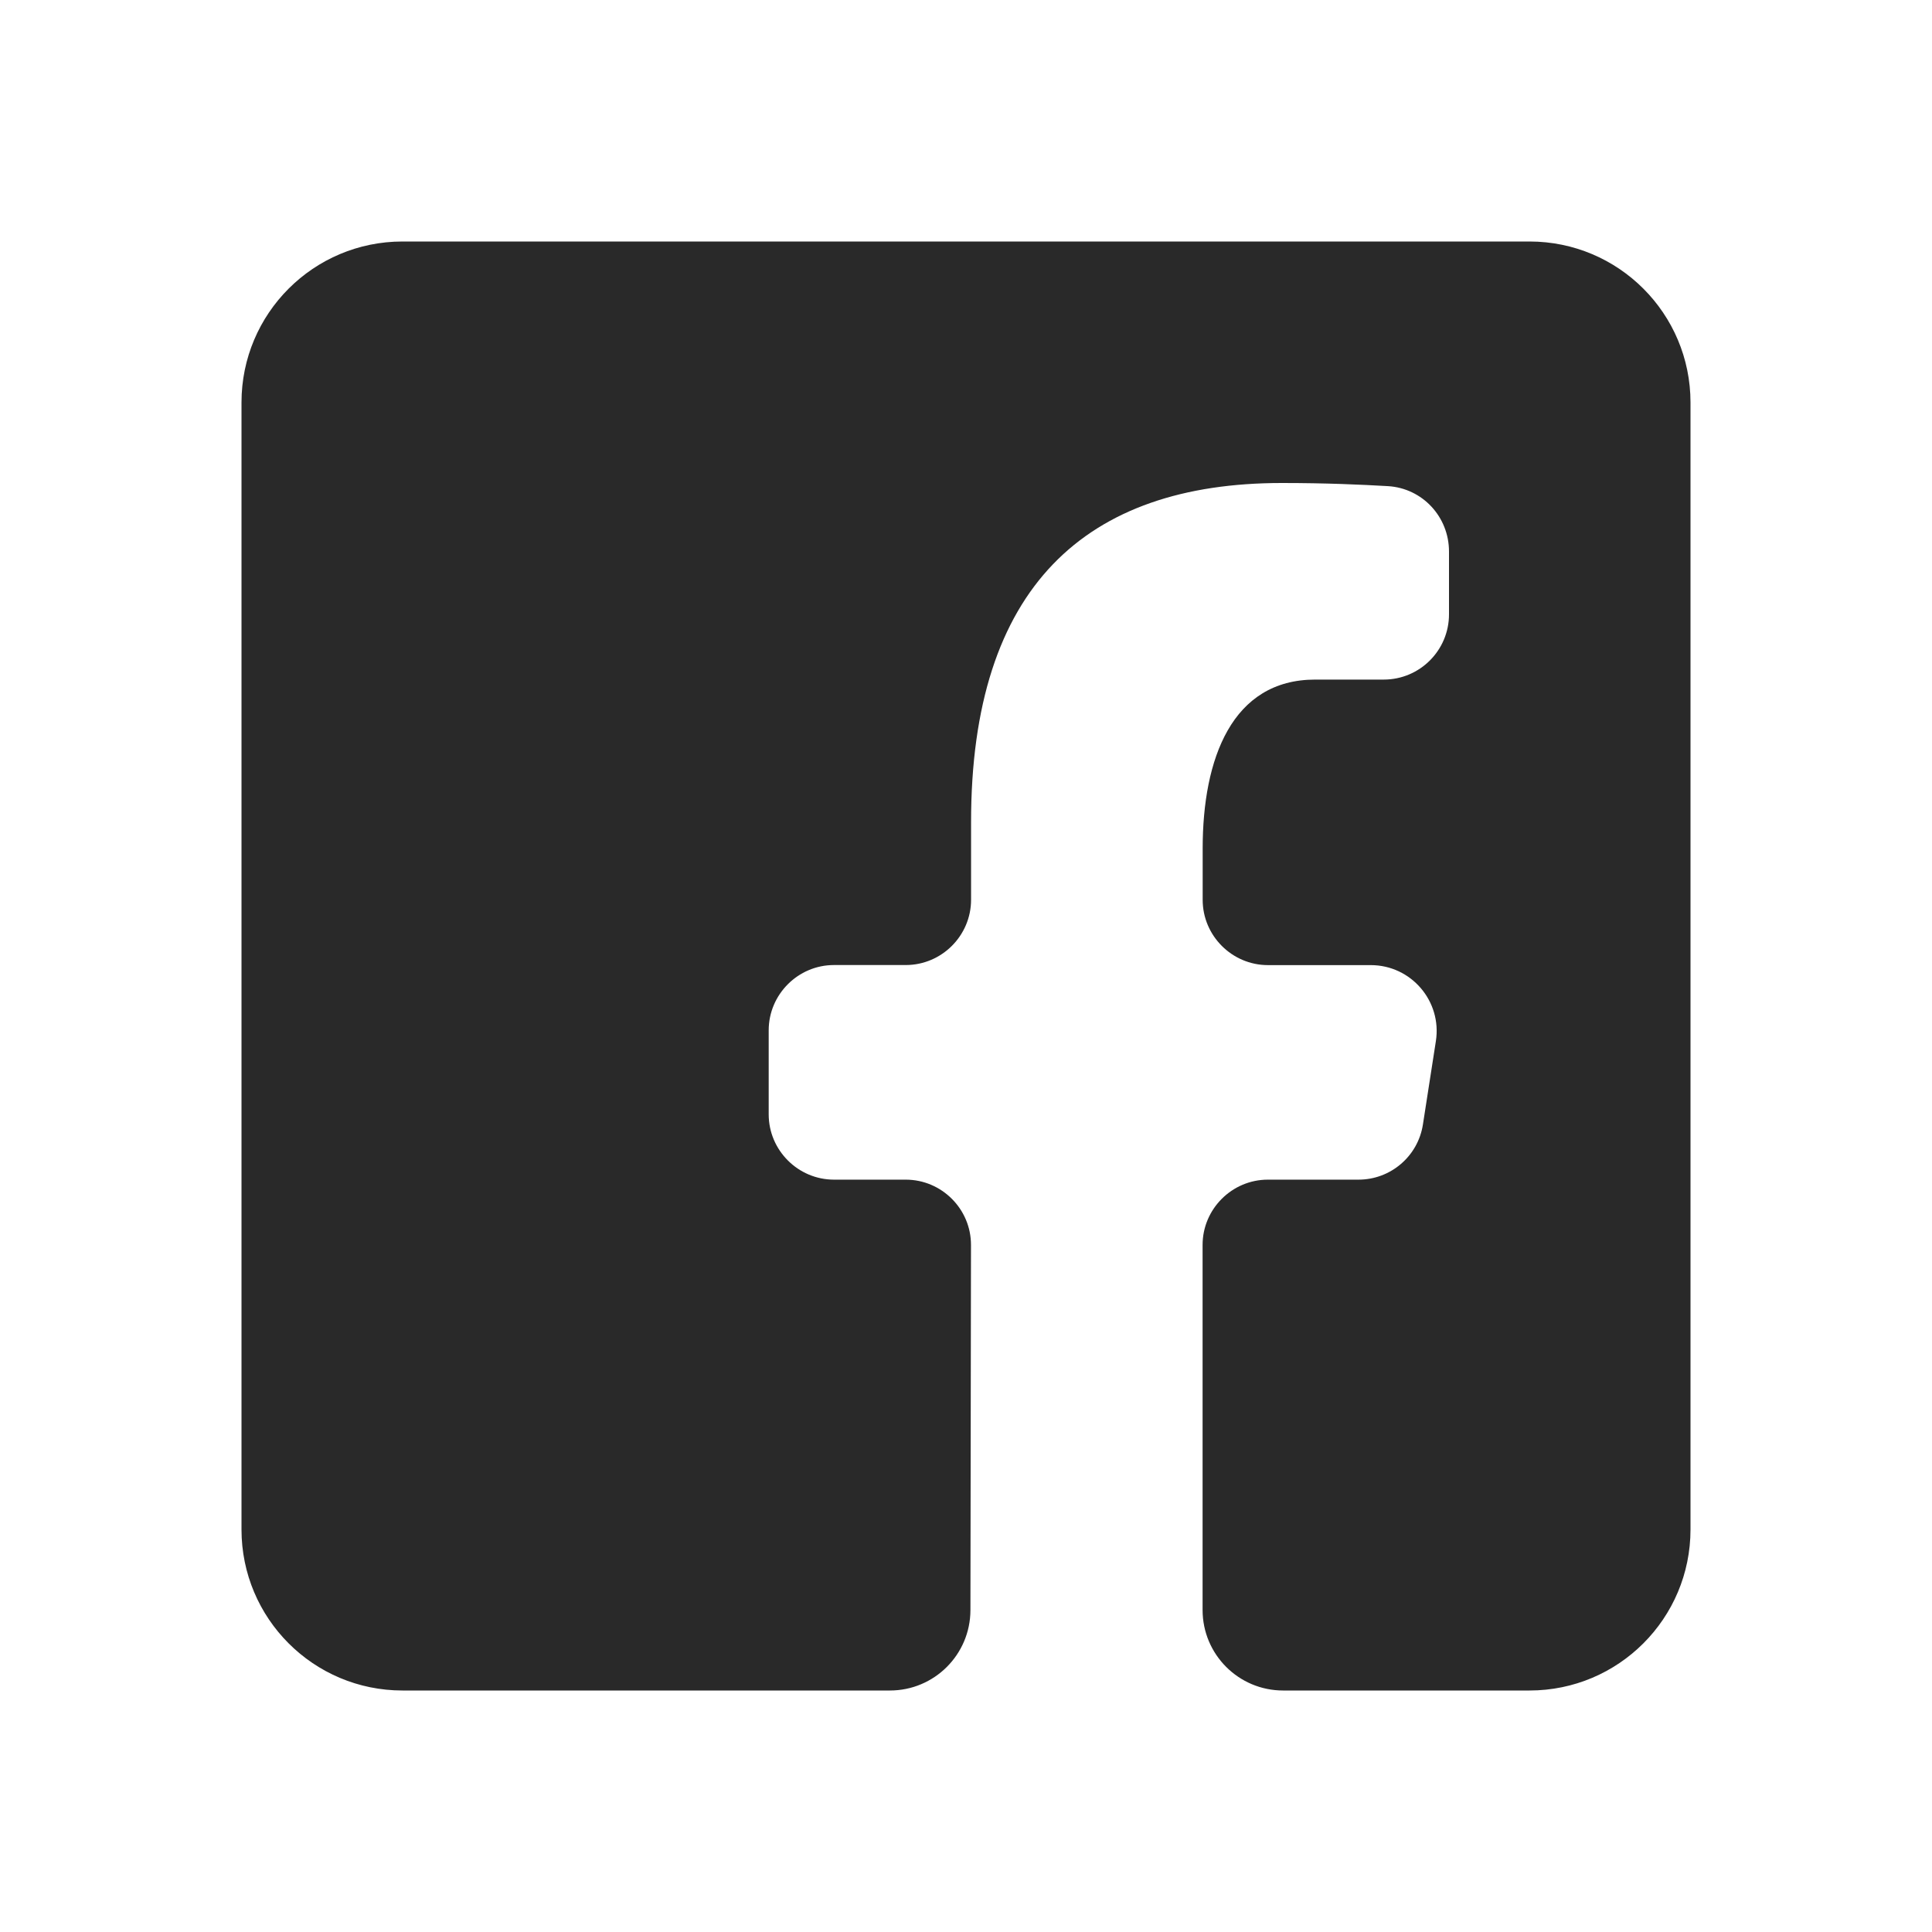
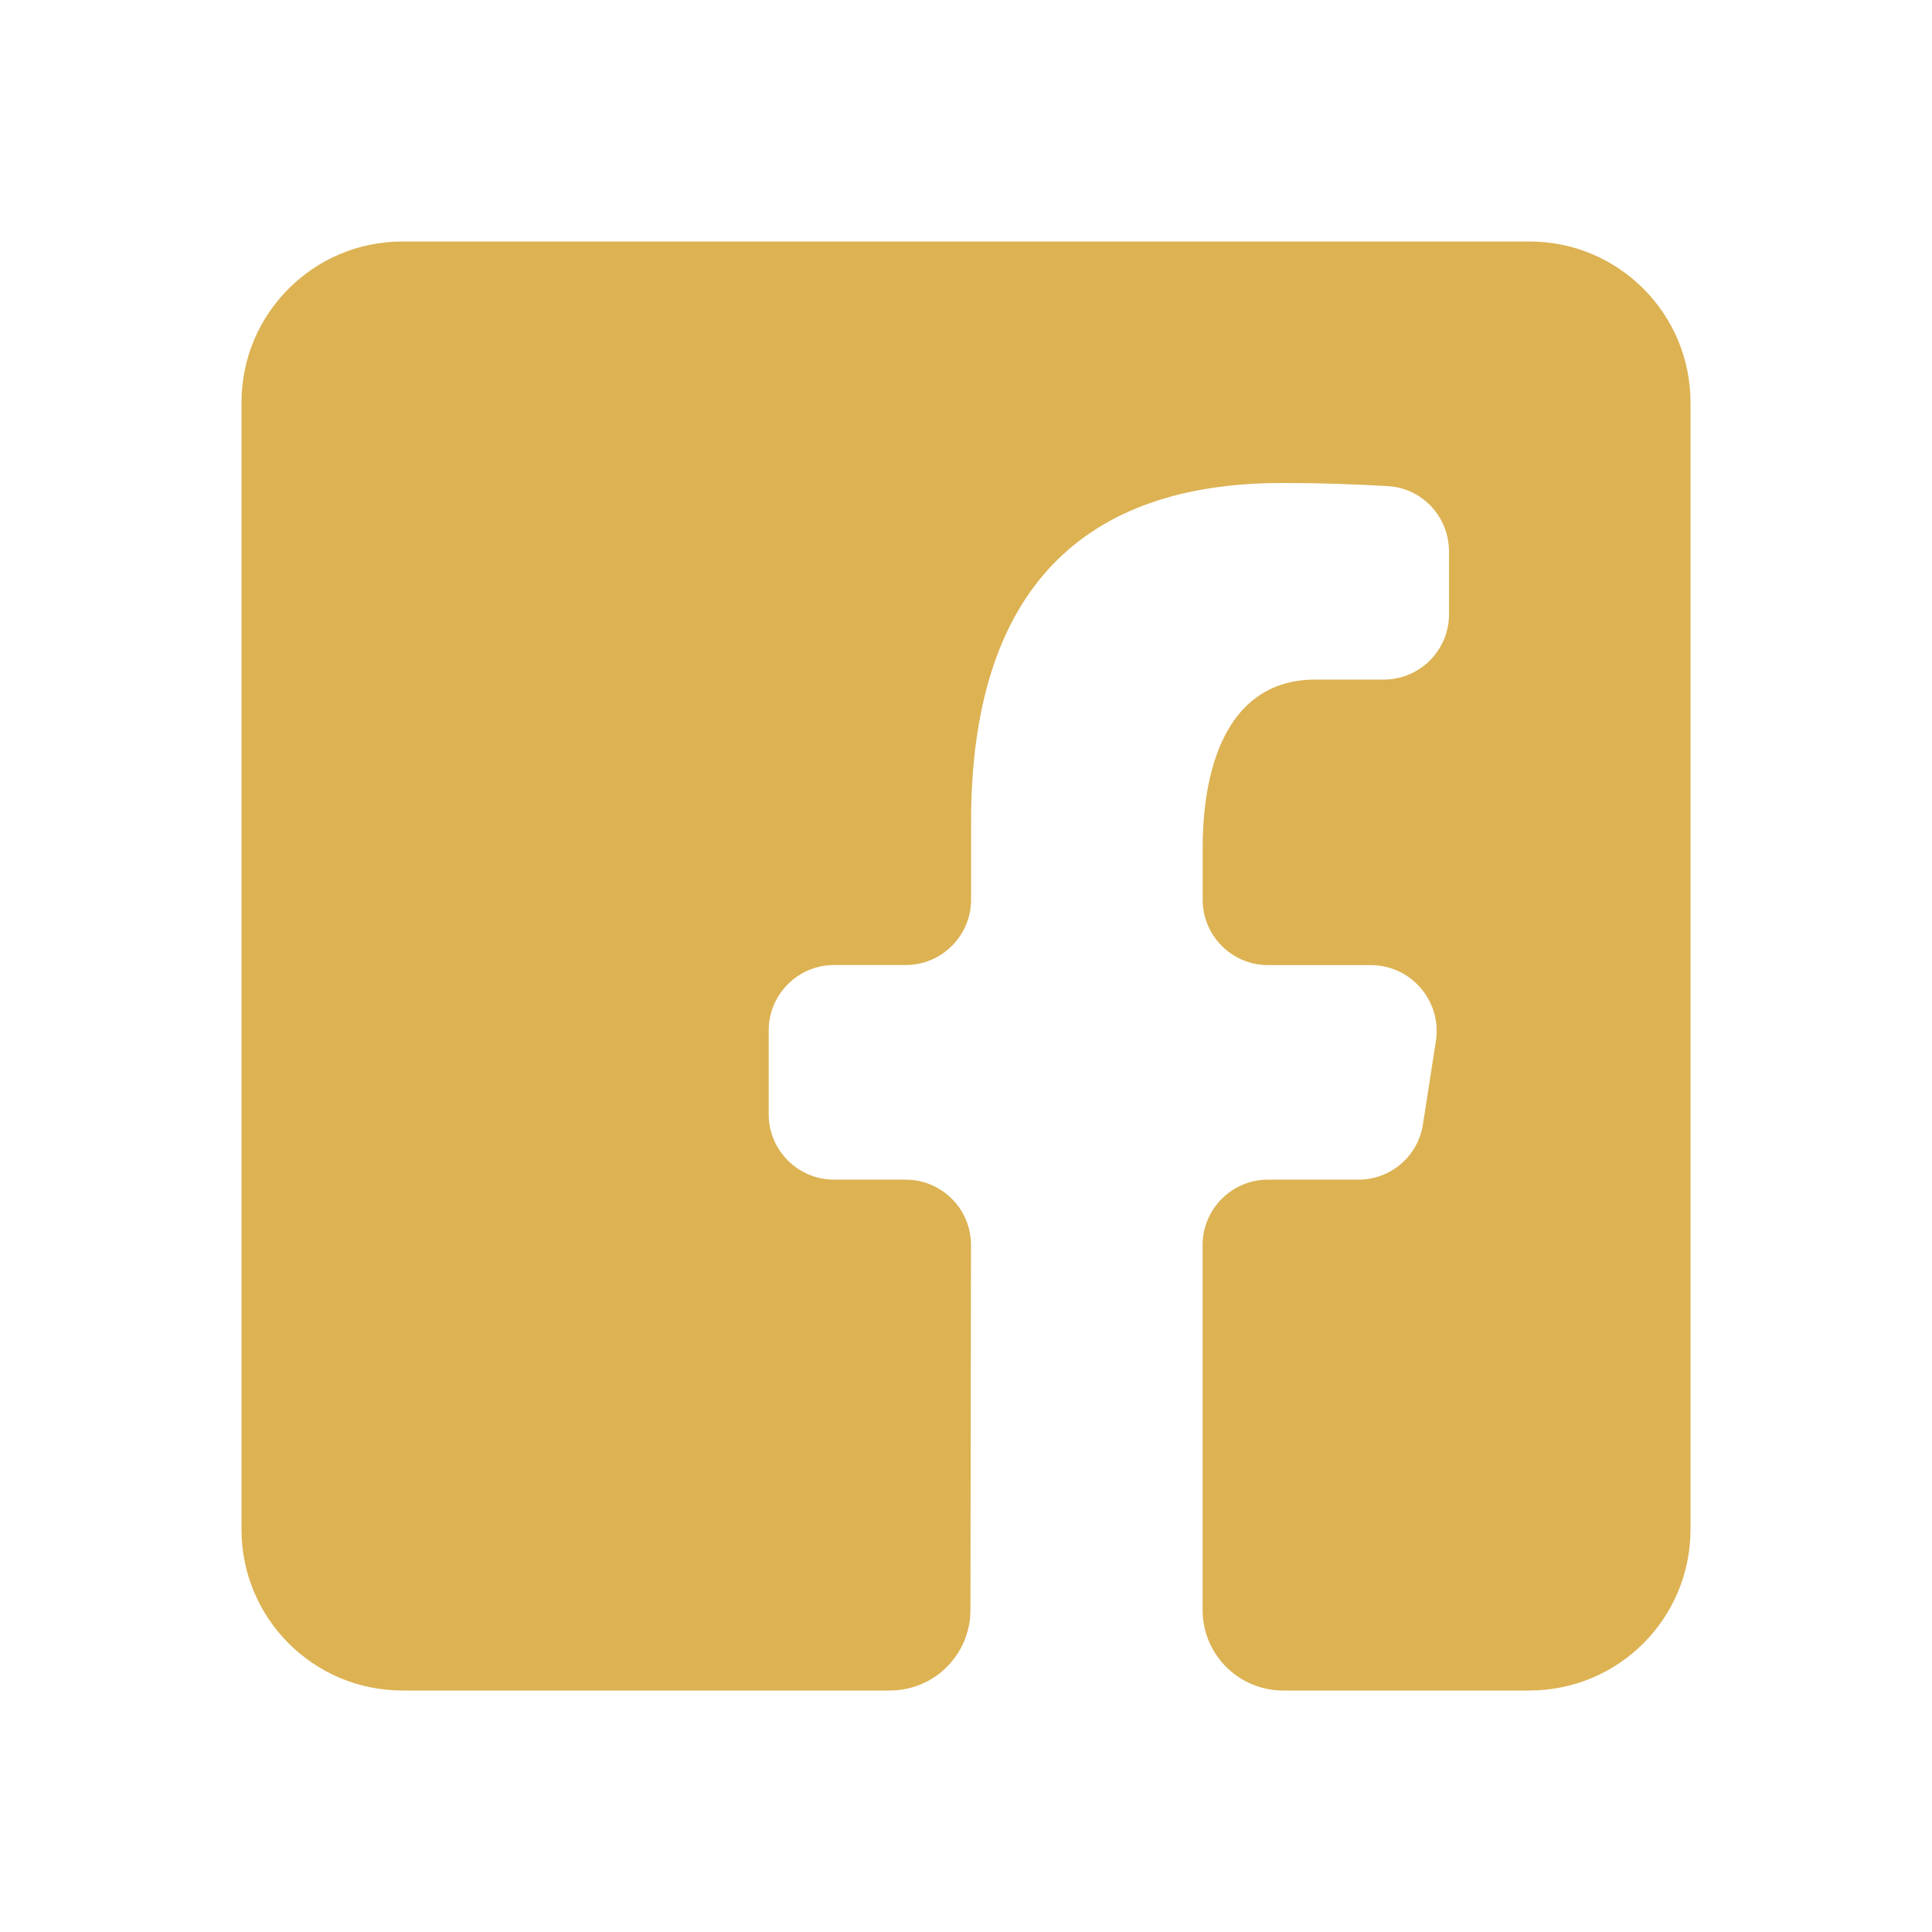
<svg xmlns="http://www.w3.org/2000/svg" viewBox="0 0 24 24" width="144px" height="144px" baseProfile="basic">
-   <path fill="#292929" d="M19,3H5C3.895,3,3,3.895,3,5v14c0,1.105,0.895,2,2,2h6.055c0.552,0,0.999-0.447,1-0.998l0.007-4.536 c0.001-0.447-0.364-0.812-0.811-0.812H10.36c-0.446,0-0.811-0.365-0.811-0.811v-1.044c0-0.446,0.365-0.811,0.811-0.811h0.892 c0.446,0,0.811-0.365,0.811-0.811v-0.963C12.062,7.287,13.491,6,15.923,6c0.557,0,0.987,0.02,1.319,0.039 C17.671,6.065,18,6.421,18,6.851l0,0.78c0,0.448-0.363,0.811-0.811,0.811h-0.851c-1.034,0-1.398,0.983-1.398,2.098v0.638 c0,0.446,0.365,0.811,0.811,0.811h1.277c0.502,0,0.886,0.448,0.809,0.944l-0.161,1.036c-0.061,0.394-0.401,0.685-0.8,0.685H15.75 c-0.446,0-0.811,0.365-0.811,0.811V20c0,0.552,0.448,1,1,1H19c1.105,0,2-0.895,2-2V5C21,3.895,20.105,3,19,3z" />
+   <path fill="#dcb253" d="M19,3H5C3.895,3,3,3.895,3,5v14c0,1.105,0.895,2,2,2h6.055c0.552,0,0.999-0.447,1-0.998l0.007-4.536 c0.001-0.447-0.364-0.812-0.811-0.812H10.36c-0.446,0-0.811-0.365-0.811-0.811v-1.044c0-0.446,0.365-0.811,0.811-0.811h0.892 c0.446,0,0.811-0.365,0.811-0.811v-0.963C12.062,7.287,13.491,6,15.923,6c0.557,0,0.987,0.02,1.319,0.039 C17.671,6.065,18,6.421,18,6.851l0,0.78c0,0.448-0.363,0.811-0.811,0.811h-0.851c-1.034,0-1.398,0.983-1.398,2.098v0.638 c0,0.446,0.365,0.811,0.811,0.811h1.277c0.502,0,0.886,0.448,0.809,0.944l-0.161,1.036c-0.061,0.394-0.401,0.685-0.8,0.685H15.75 c-0.446,0-0.811,0.365-0.811,0.811V20c0,0.552,0.448,1,1,1H19c1.105,0,2-0.895,2-2V5C21,3.895,20.105,3,19,3z" />
</svg>
